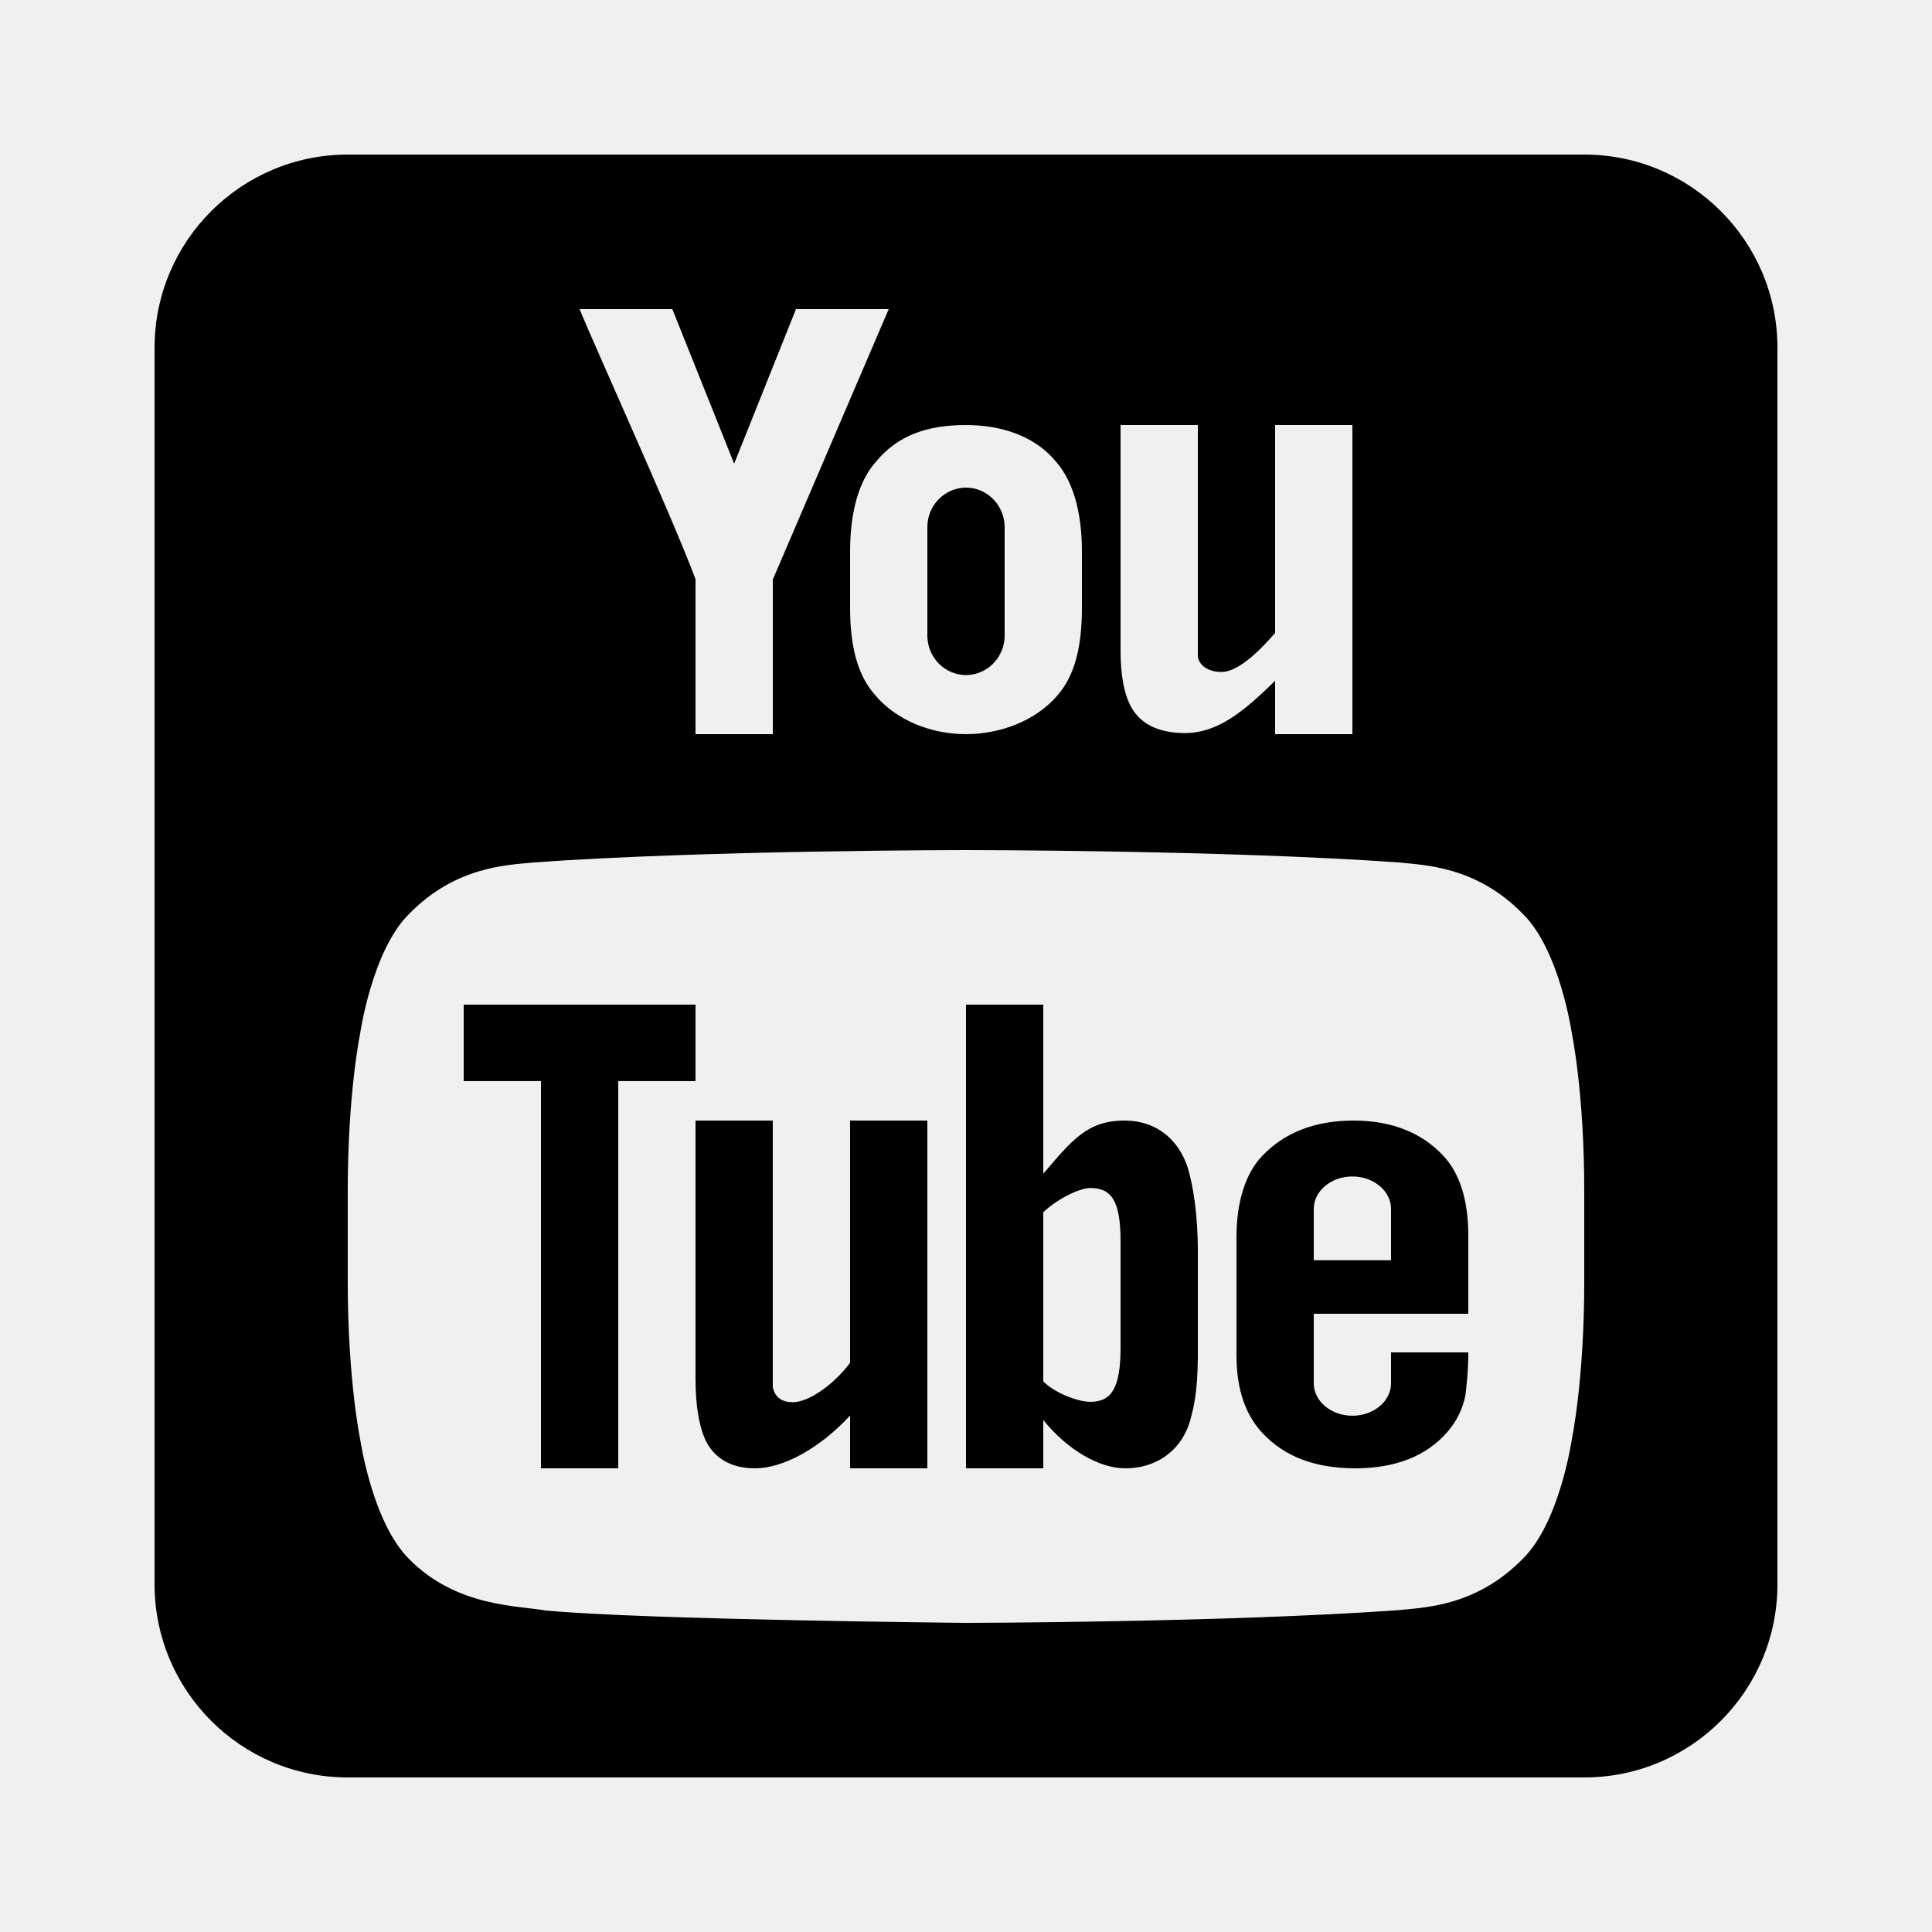
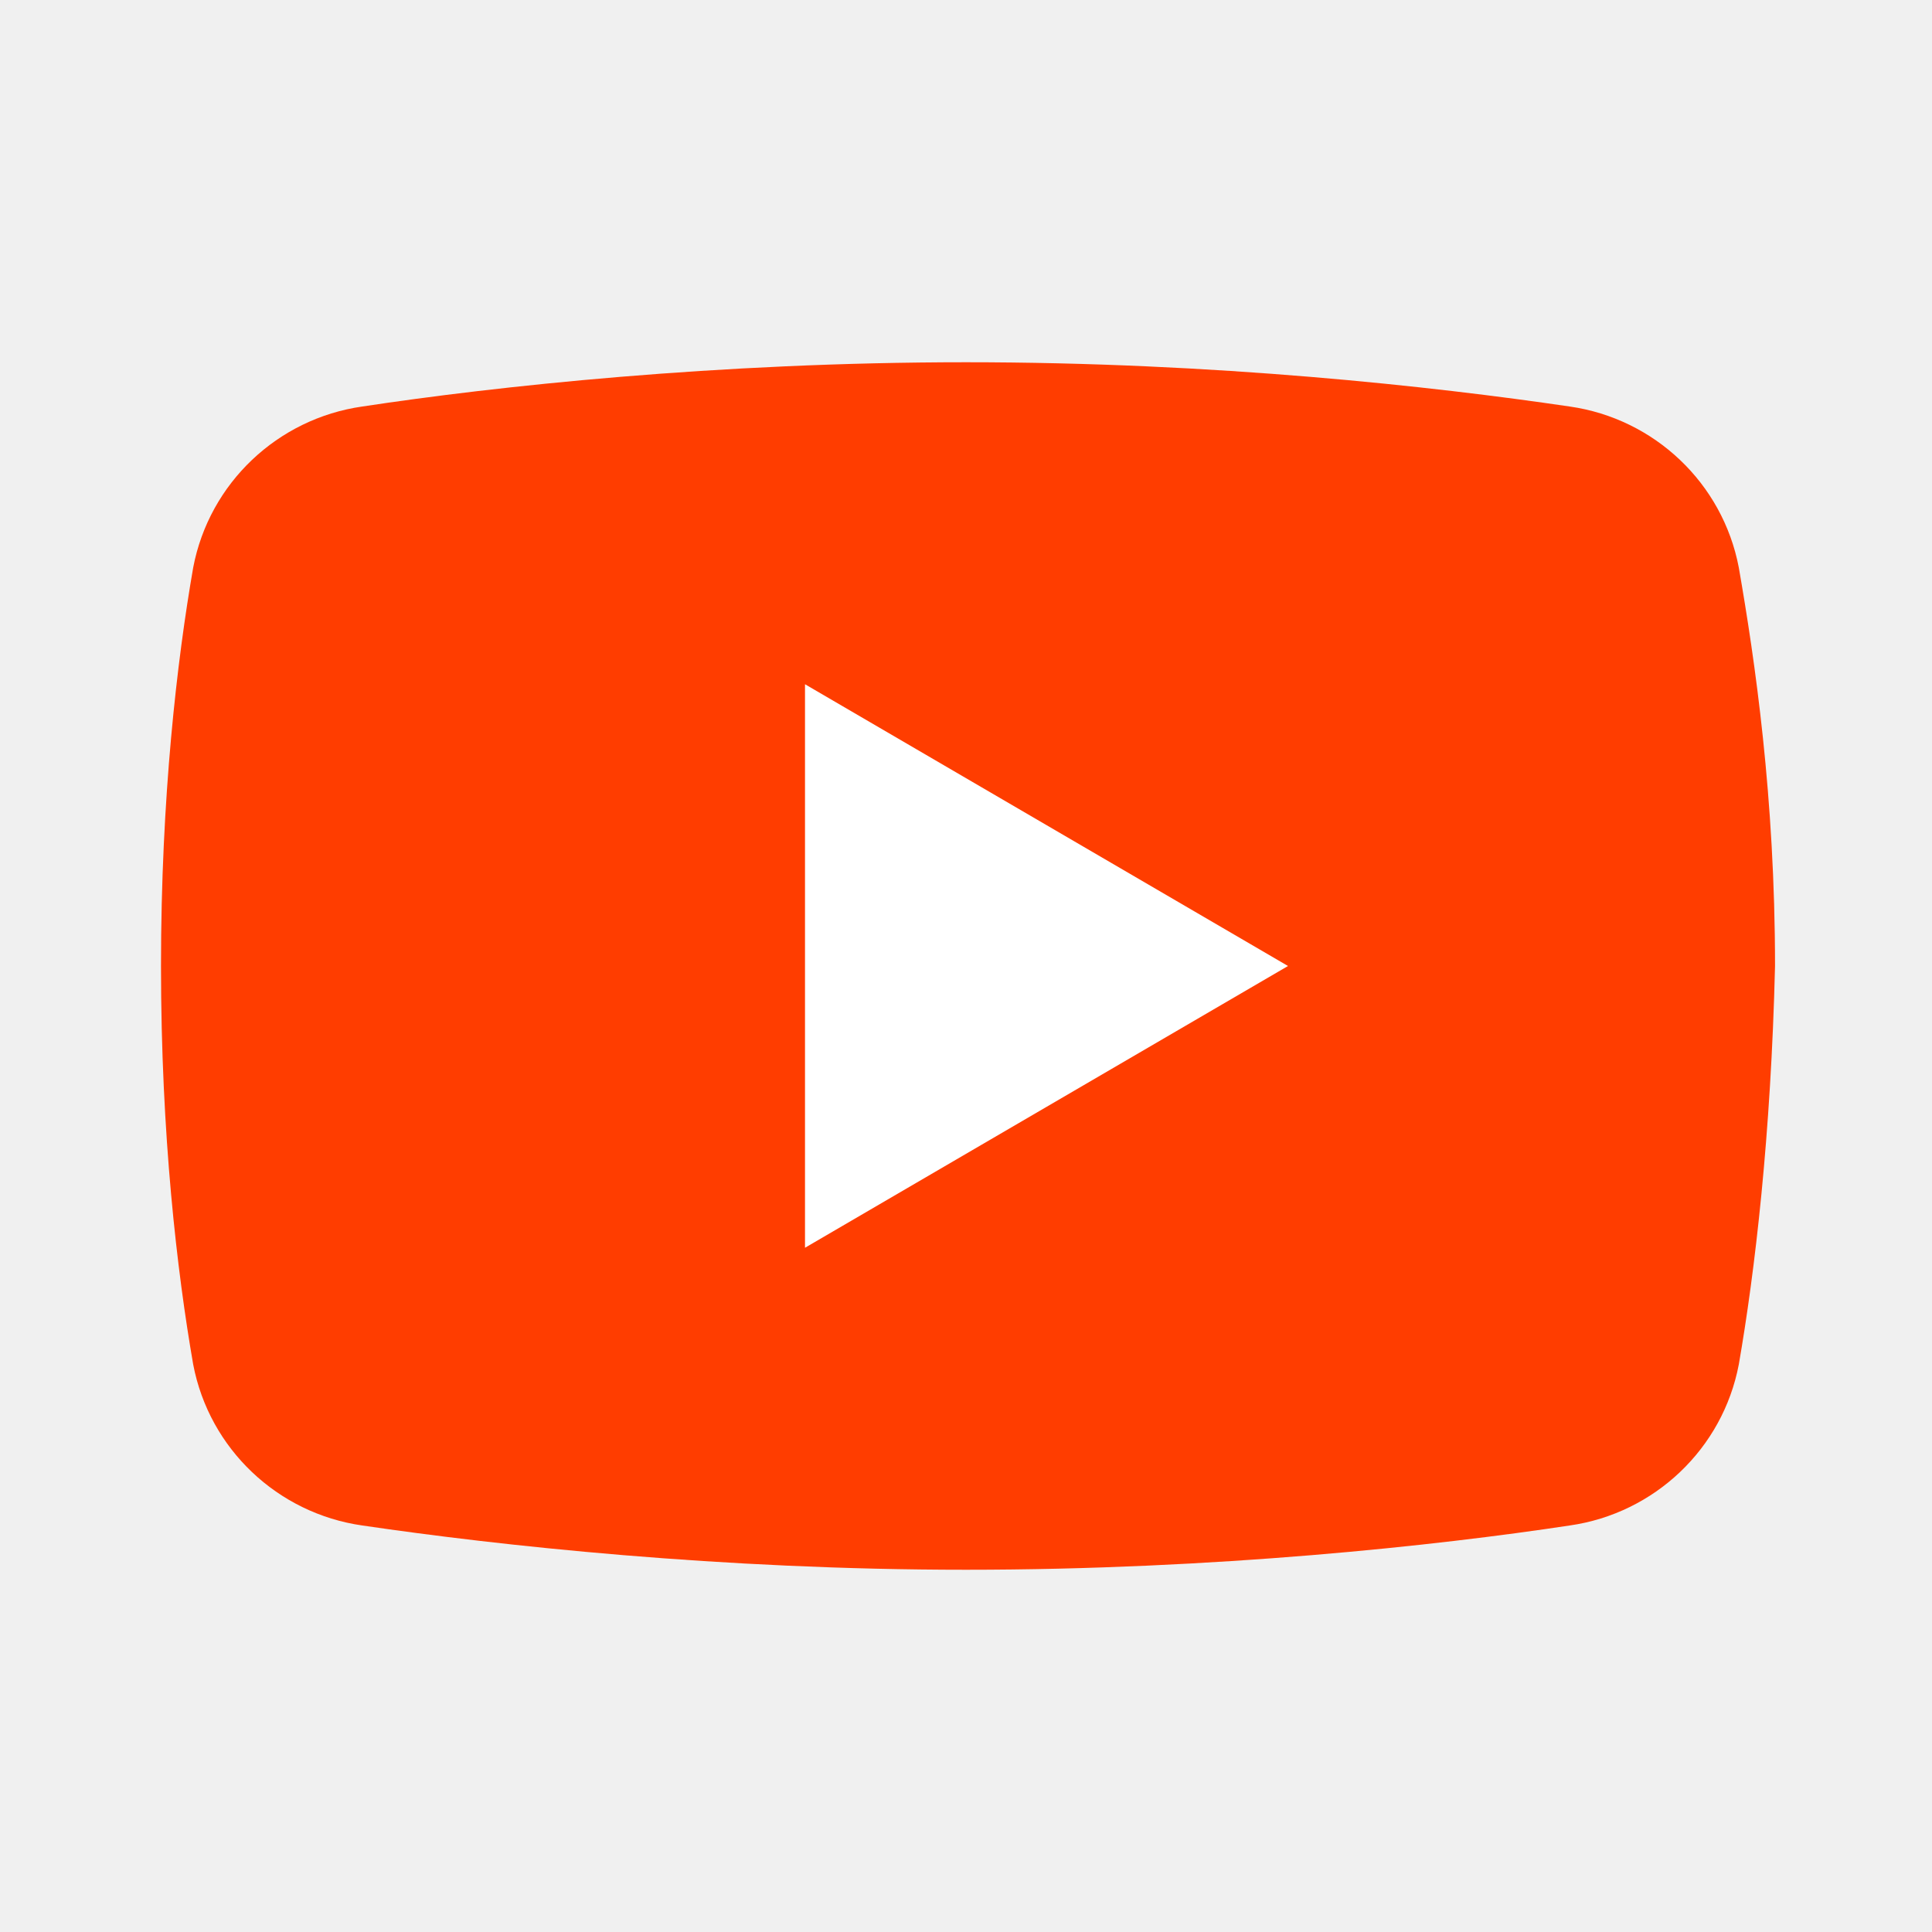
- <svg xmlns="http://www.w3.org/2000/svg" x="0px" y="0px" width="100" height="100" viewBox="0 0 50 50">
-   <path d="M 9 4 C 6.24 4 4 6.24 4 9 L 4 41 C 4 43.76 6.24 46 9 46 L 41 46 C 43.76 46 46 43.76 46 41 L 46 9 C 46 6.24 43.76 4 41 4 L 9 4 z M 15 8 L 17.4 8 L 19 12 L 20.6 8 L 23 8 L 20 15 L 20 19 L 18 19 L 18 14.99 C 17.4 13.38 15.41 9.01 15 8 z M 25 11 C 25.89 11 26.77 11.269 27.33 11.949 C 27.76 12.439 28 13.23 28 14.27 L 28 15.73 C 28 16.77 27.801 17.49 27.381 17.98 C 26.821 18.65 25.89 19 25 19 C 24.11 19 23.201 18.65 22.641 17.98 C 22.211 17.49 22 16.77 22 15.73 L 22 14.279 C 22 13.239 22.23 12.439 22.67 11.949 C 23.23 11.269 23.99 11 25 11 z M 29 11 L 31 11 L 31 17 C 31.05 17.27 31.339 17.391 31.609 17.391 C 32.019 17.391 32.54 16.911 33 16.381 L 33 11 L 35 11 L 35 19 L 33 19 L 33 17.619 C 32.19 18.409 31.5 19.001 30.59 18.971 C 29.93 18.951 29.47 18.71 29.24 18.23 C 29.1 17.95 29 17.5 29 16.84 L 29 11 z M 25 12.619 C 24.863 12.619 24.731 12.649 24.611 12.701 C 24.492 12.753 24.384 12.827 24.293 12.92 C 24.202 13.012 24.129 13.122 24.078 13.244 C 24.027 13.366 24 13.501 24 13.641 L 24 16.449 C 24 16.729 24.112 16.985 24.293 17.17 C 24.384 17.262 24.492 17.337 24.611 17.389 C 24.731 17.441 24.863 17.471 25 17.471 C 25.137 17.471 25.269 17.441 25.389 17.389 C 25.747 17.233 26 16.869 26 16.449 L 26 13.641 C 26 13.081 25.55 12.619 25 12.619 z M 24.99 22 L 25.01 22 C 25.01 22 31.719 22 36.199 22.32 C 36.829 22.39 38.19 22.4 39.41 23.65 C 40.37 24.59 40.68 26.75 40.68 26.75 C 40.68 26.75 41 28.281 41 30.811 L 41 33.18 C 41 35.71 40.68 37.24 40.68 37.24 C 40.68 37.24 40.37 39.4 39.41 40.34 C 38.19 41.59 36.829 41.6 36.199 41.67 C 31.719 41.99 25 42 25 42 C 25 42 16.679 41.92 14.119 41.68 C 13.409 41.55 11.81 41.59 10.59 40.35 C 9.63 39.4 9.32 37.24 9.32 37.24 C 9.32 37.24 9 35.71 9 33.18 L 9 30.811 C 9 28.281 9.32 26.75 9.32 26.75 C 9.32 26.75 9.63 24.59 10.59 23.65 C 11.81 22.4 13.171 22.39 13.801 22.32 C 18.281 22 24.99 22 24.99 22 z M 12 26 L 12 27.979 L 14 27.979 L 14 38 L 16 38 L 16 27.979 L 18 27.979 L 18 26 L 12 26 z M 25 26 L 25 38 L 27 38 L 27 36.75 C 27.631 37.531 28.453 38 29.125 38 C 29.877 38 30.533 37.595 30.785 36.82 C 30.904 36.401 30.992 36.01 31 35.125 L 31 32.375 C 31 31.387 30.866 30.643 30.74 30.223 C 30.488 29.442 29.878 29.005 29.125 29 C 28.145 28.993 27.75 29.5 27 30.375 L 27 26 L 25 26 z M 18 29 L 18 35.686 C 18 36.408 18.1 36.892 18.23 37.209 C 18.45 37.723 18.899 38 19.539 38 C 20.269 38 21.21 37.486 22 36.635 L 22 38 L 24 38 L 24 29 L 22 29 L 22 35.27 C 21.56 35.854 20.92 36.289 20.52 36.289 C 20.26 36.289 20.05 36.18 20 35.893 L 20 29 L 18 29 z M 35.029 29 C 34.021 29 33.234 29.317 32.664 29.916 C 32.244 30.358 32 31.081 32 32.018 L 32 35.084 C 32 36.015 32.269 36.667 32.688 37.104 C 33.258 37.703 34.044 38 35.076 38 C 36.107 38 36.919 37.687 37.465 37.051 C 37.705 36.77 37.859 36.454 37.926 36.102 C 37.944 35.943 38 35.511 38 35 L 36 35 L 36 35.799 C 36 36.263 35.552 36.639 35 36.639 C 34.448 36.639 34 36.262 34 35.799 L 34 34 L 38 34 L 38 33.424 L 38 31.979 C 38 31.044 37.77 30.359 37.357 29.916 C 36.804 29.317 36.019 29 35.029 29 z M 35 30.447 C 35.552 30.447 36 30.824 36 31.287 L 36 32.615 L 34 32.615 L 34 31.287 C 34 30.823 34.448 30.447 35 30.447 z M 28.221 30.746 C 28.766 30.746 29 31.081 29 32.125 L 29 34.875 C 29 35.919 28.766 36.279 28.221 36.279 C 27.91 36.279 27.316 36.066 27 35.75 L 27 31.375 C 27.316 31.063 27.91 30.746 28.221 30.746 z" />
+ <svg xmlns="http://www.w3.org/2000/svg" x="0px" y="0px" width="100" height="100" viewBox="0 0 48 48">
+   <path fill="#FF3D00" d="M43.2,33.9c-0.4,2.1-2.1,3.7-4.2,4c-3.3,0.5-8.8,1.1-15,1.1c-6.1,0-11.6-0.6-15-1.1c-2.1-0.3-3.8-1.9-4.2-4C4.4,31.6,4,28.2,4,24c0-4.2,0.4-7.6,0.8-9.9c0.4-2.1,2.1-3.7,4.2-4C12.3,9.6,17.8,9,24,9c6.2,0,11.6,0.6,15,1.1c2.1,0.3,3.8,1.9,4.2,4c0.4,2.3,0.9,5.7,0.9,9.9C44,28.2,43.6,31.6,43.2,33.9z" />
+   <path fill="#FFF" d="M20 31L20 17 32 24z" />
</svg>
